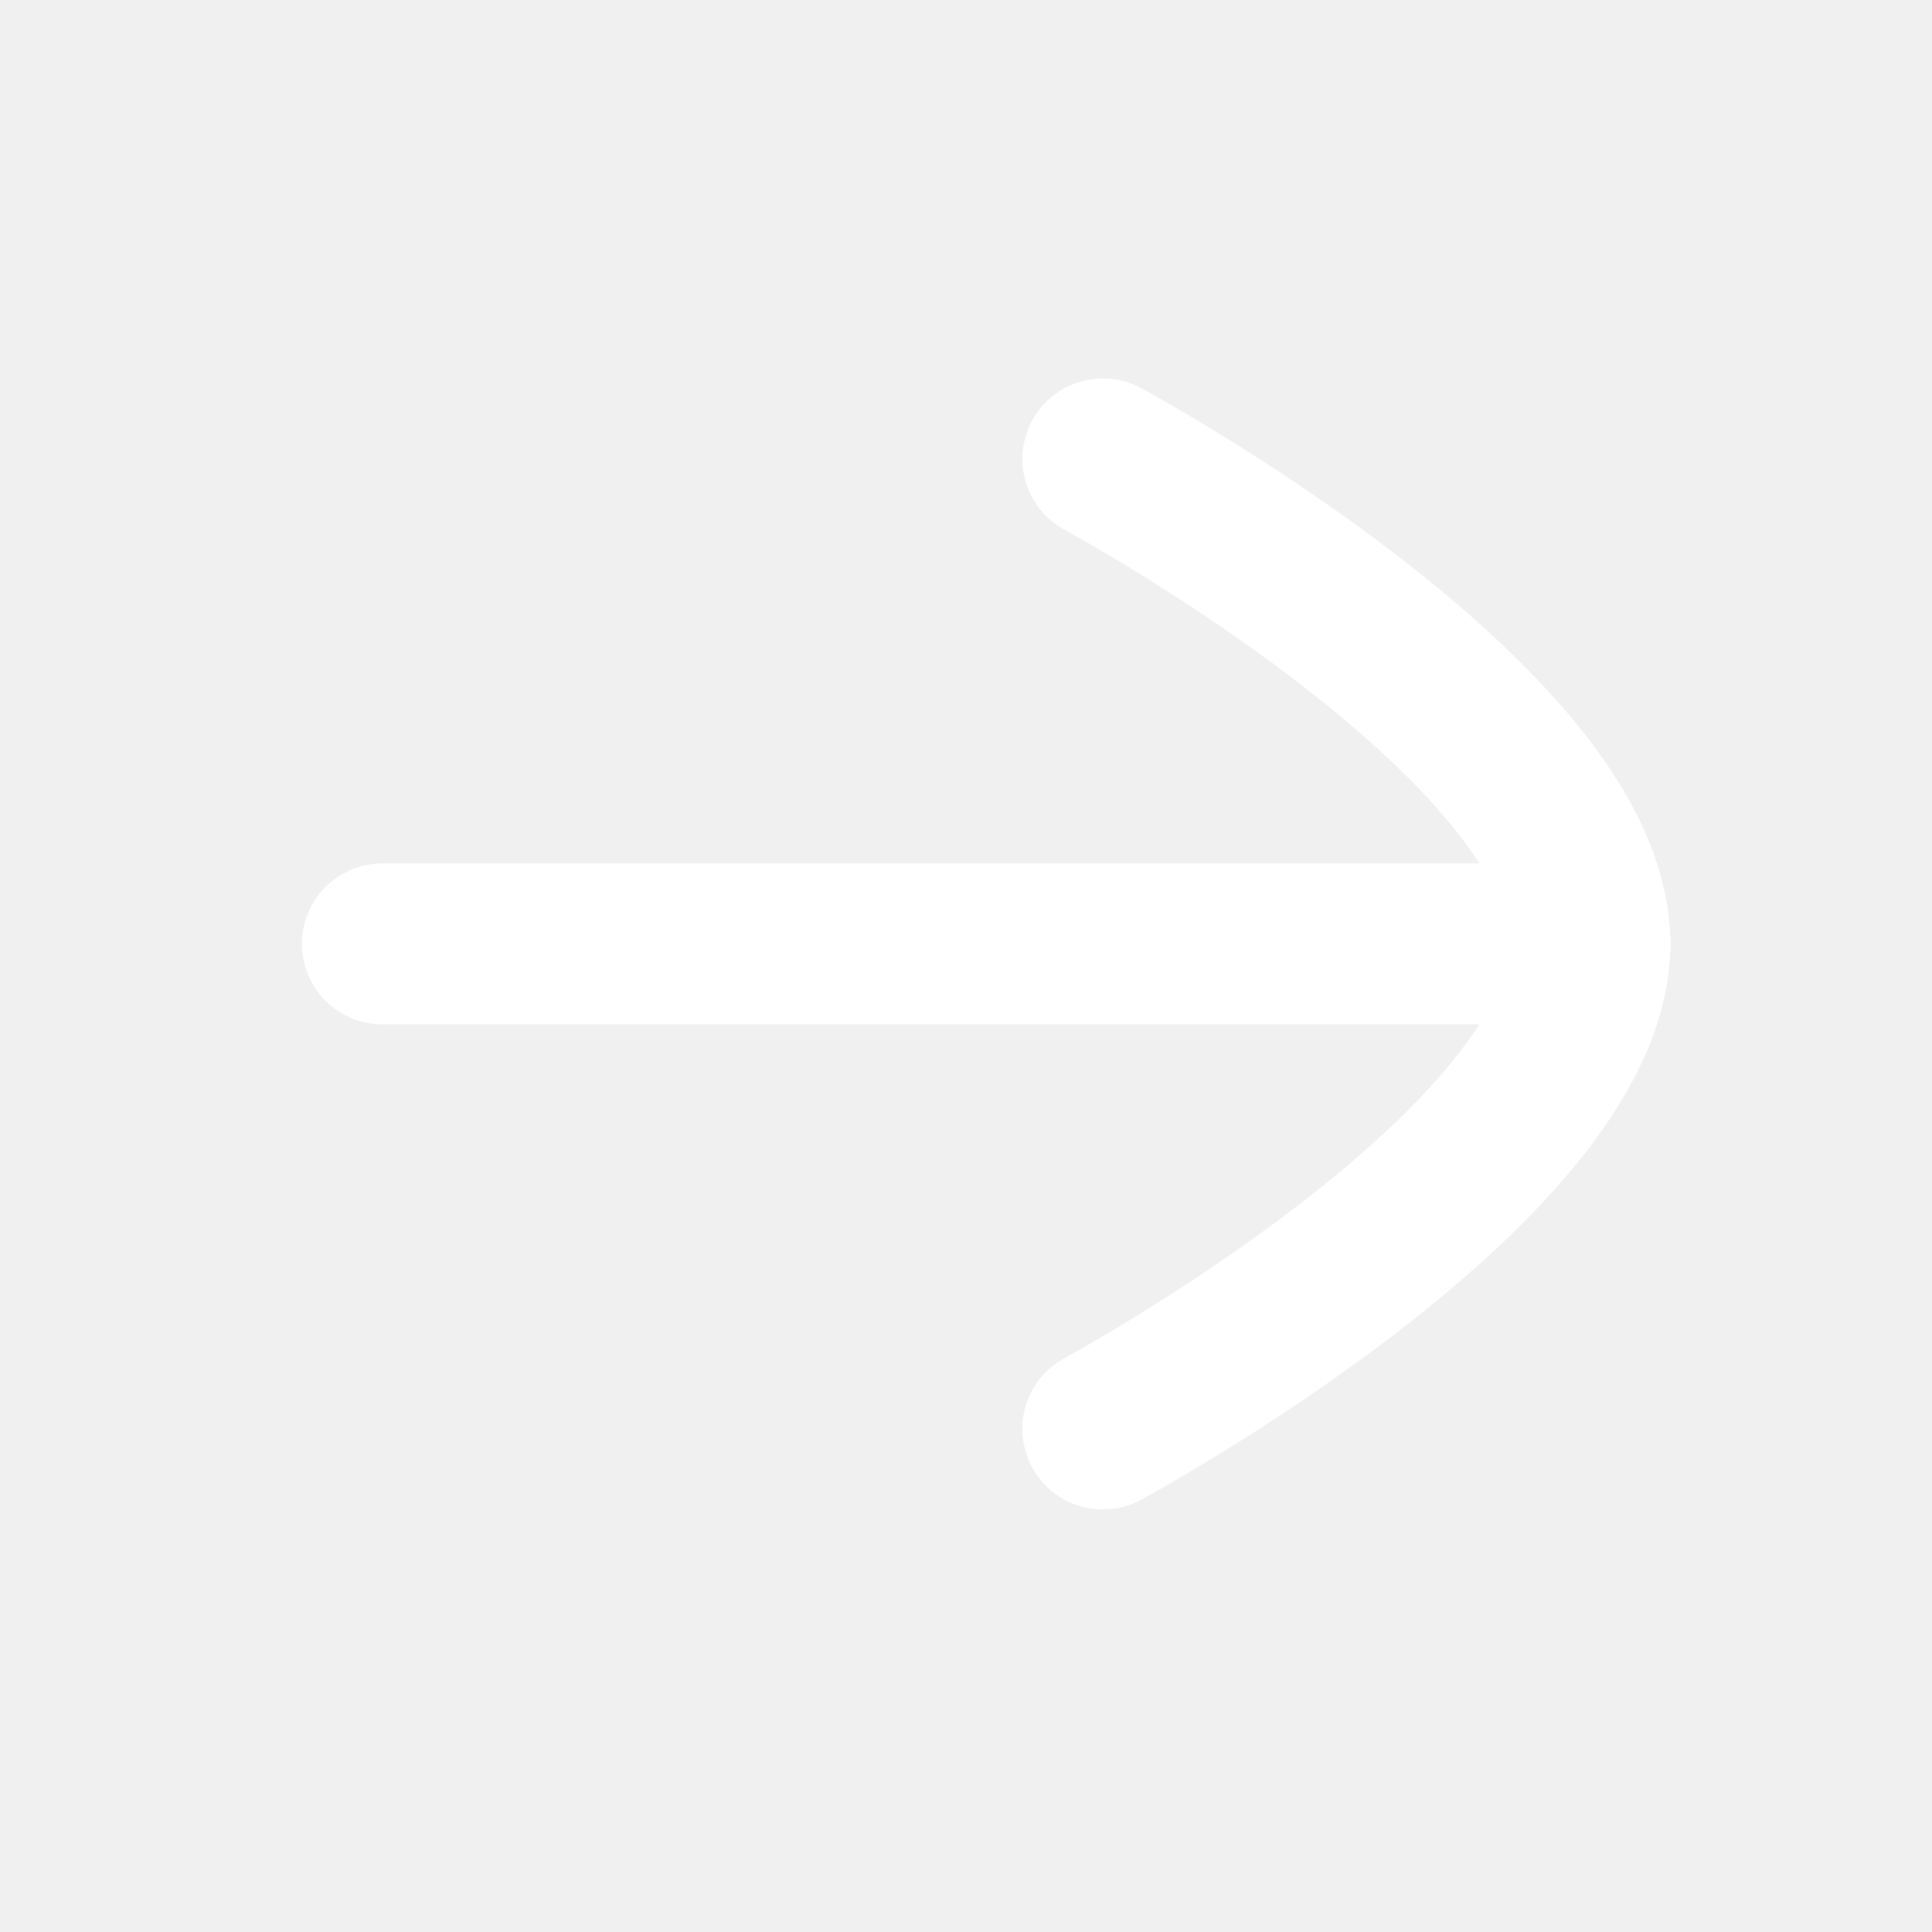
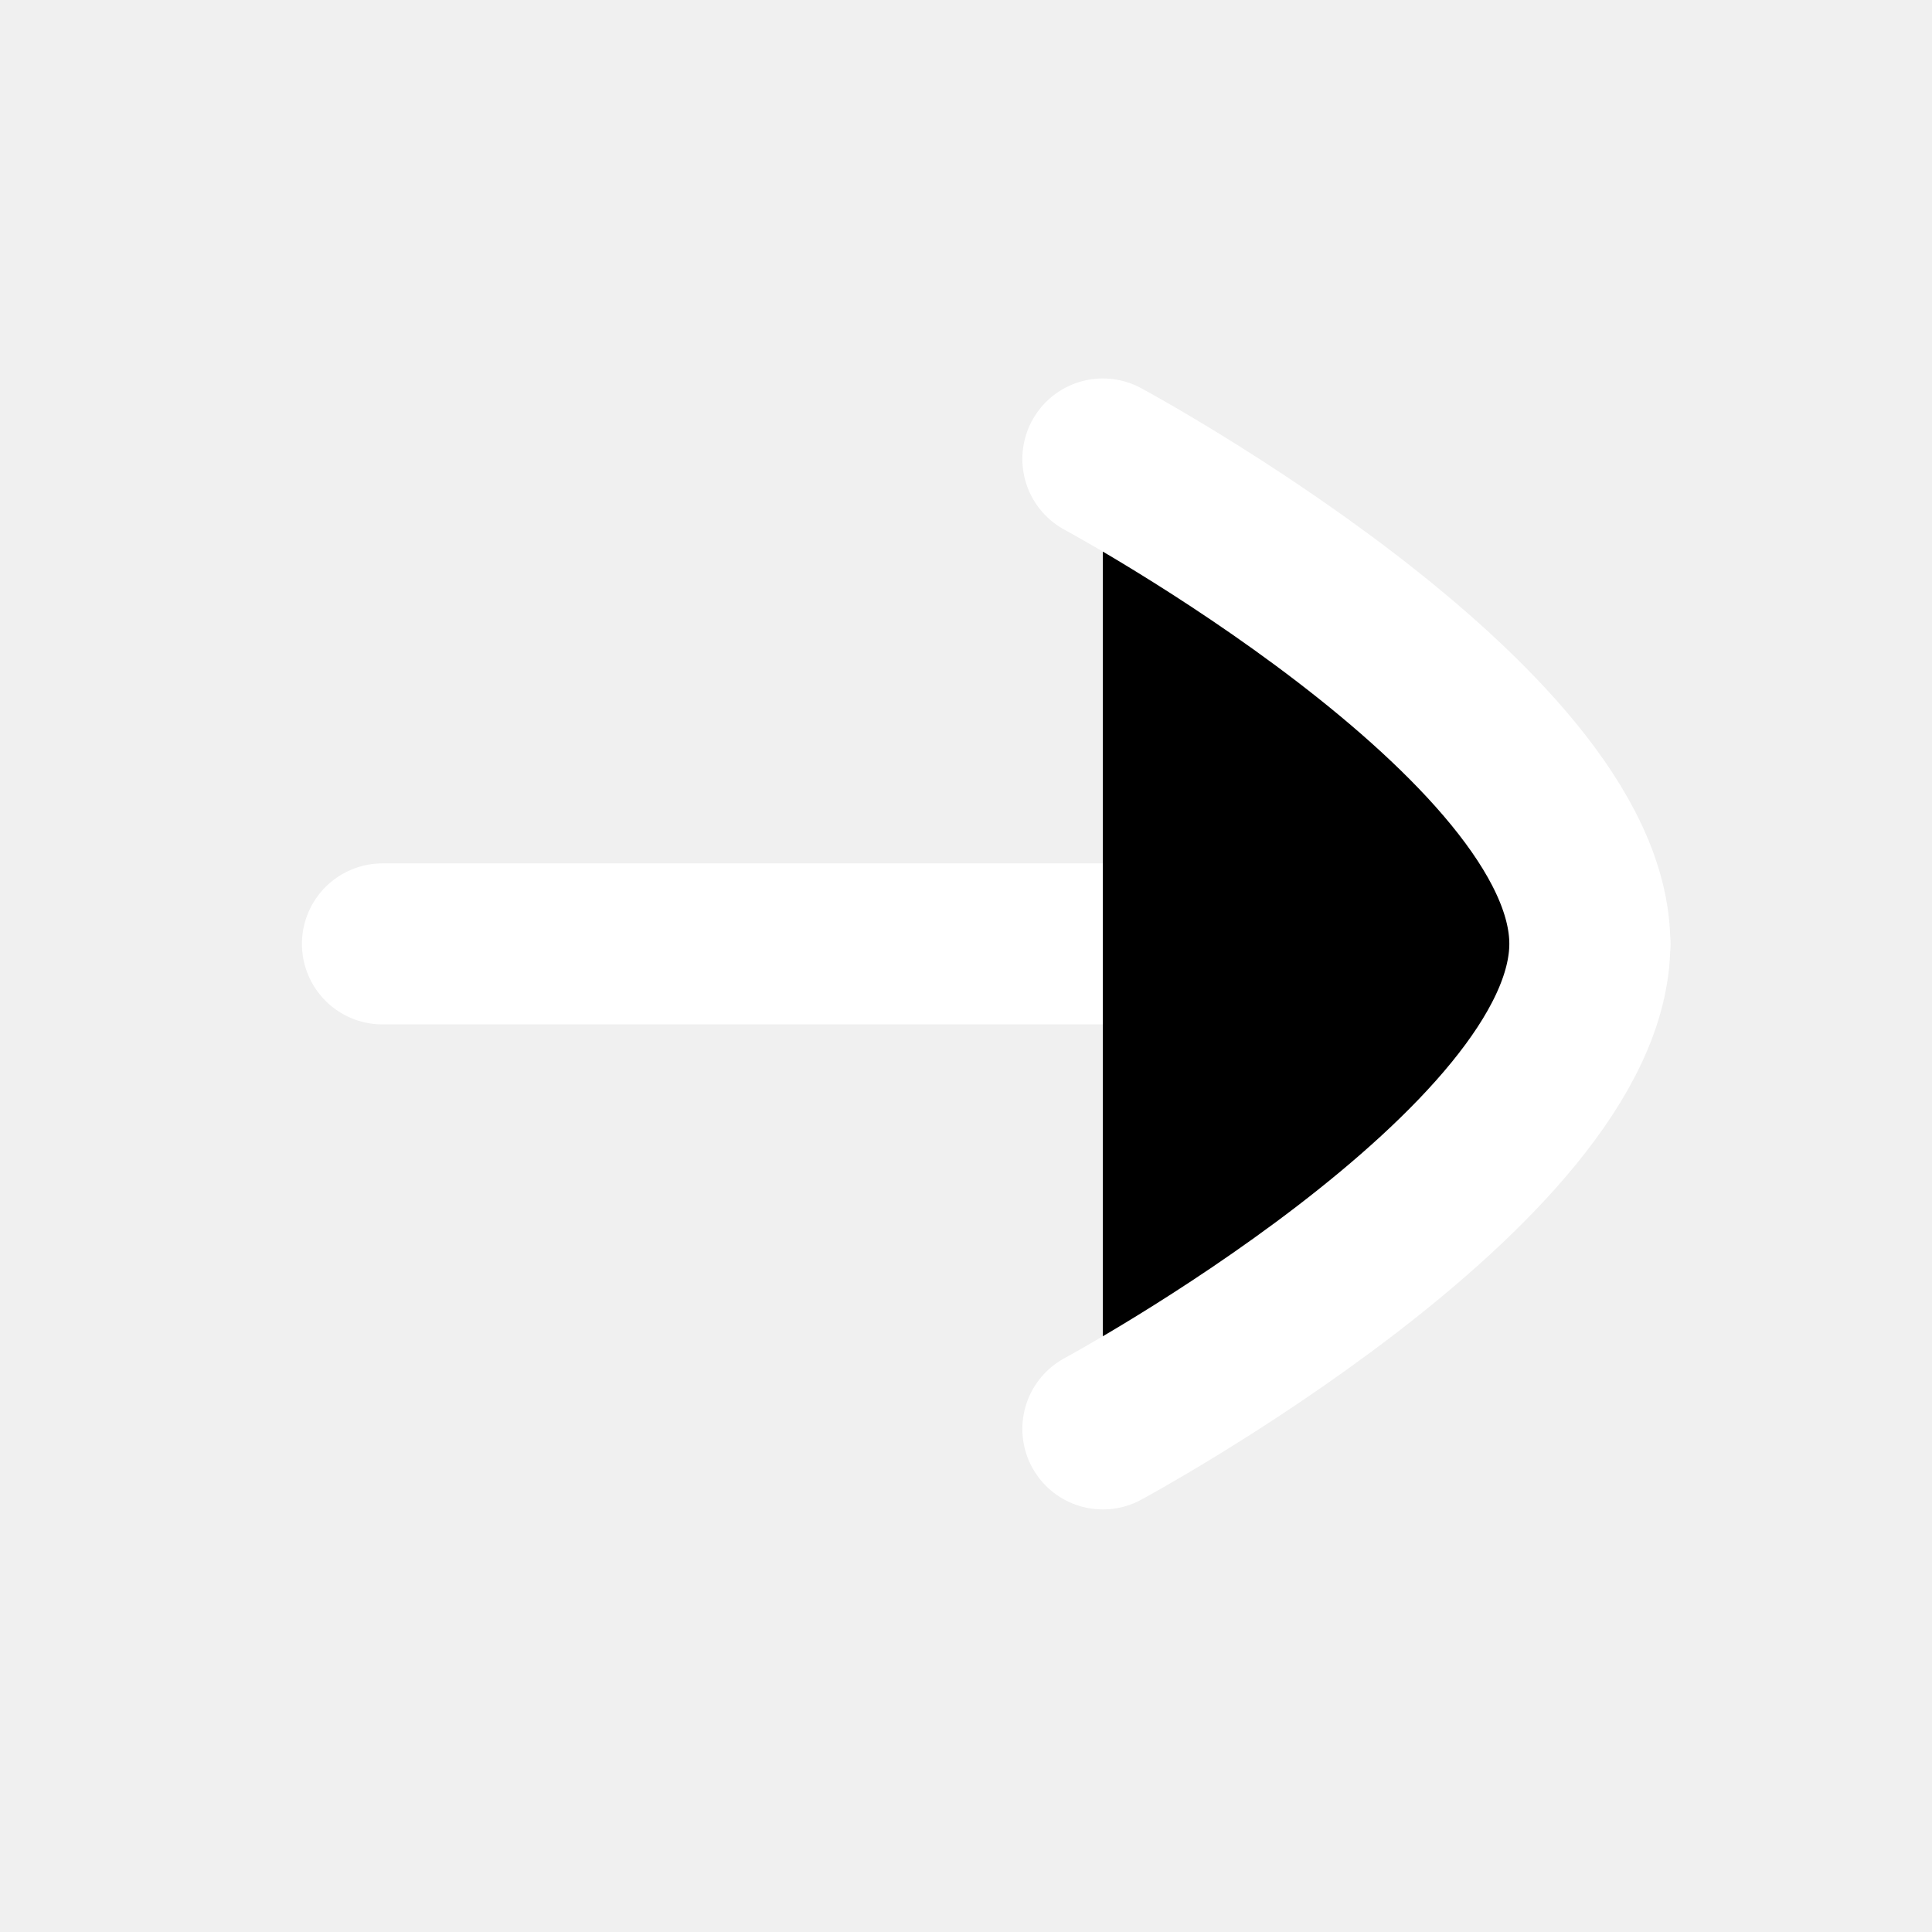
- <svg xmlns="http://www.w3.org/2000/svg" width="18" height="18" viewBox="0 0 18 18" fill="none">
+ <svg xmlns="http://www.w3.org/2000/svg" width="18" height="18" viewBox="0 0 18 18">
  <path d="M14.813 8.794H3.563" stroke="white" stroke-width="1.5" stroke-linecap="round" stroke-linejoin="round" />
  <path d="M10.275 4.276C10.275 4.276 14.812 6.722 14.812 8.793C14.812 10.866 10.275 13.313 10.275 13.313" stroke="white" stroke-width="1.5" stroke-linecap="round" stroke-linejoin="round" />
</svg>
